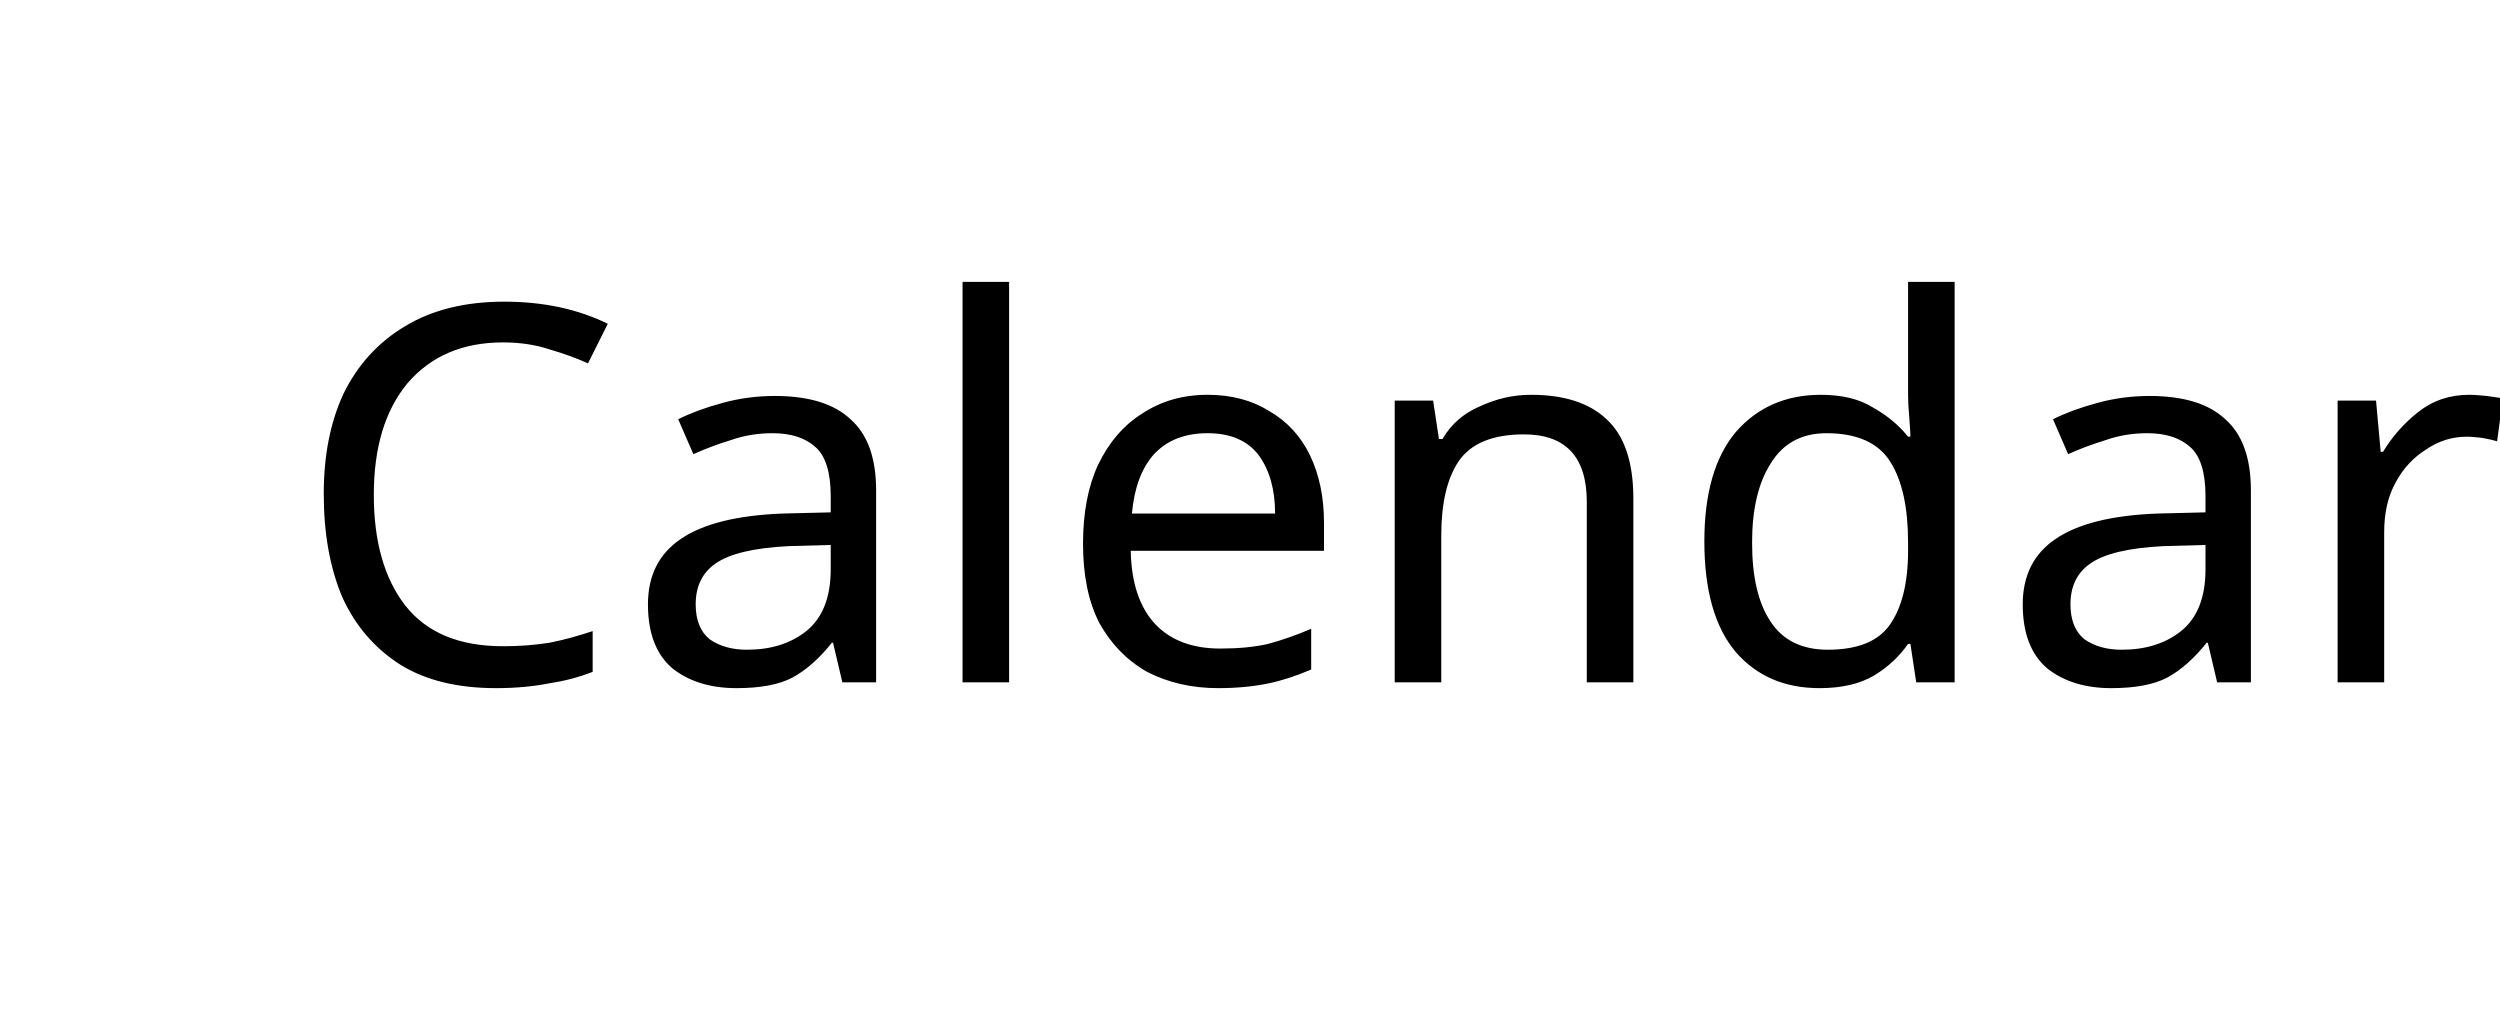
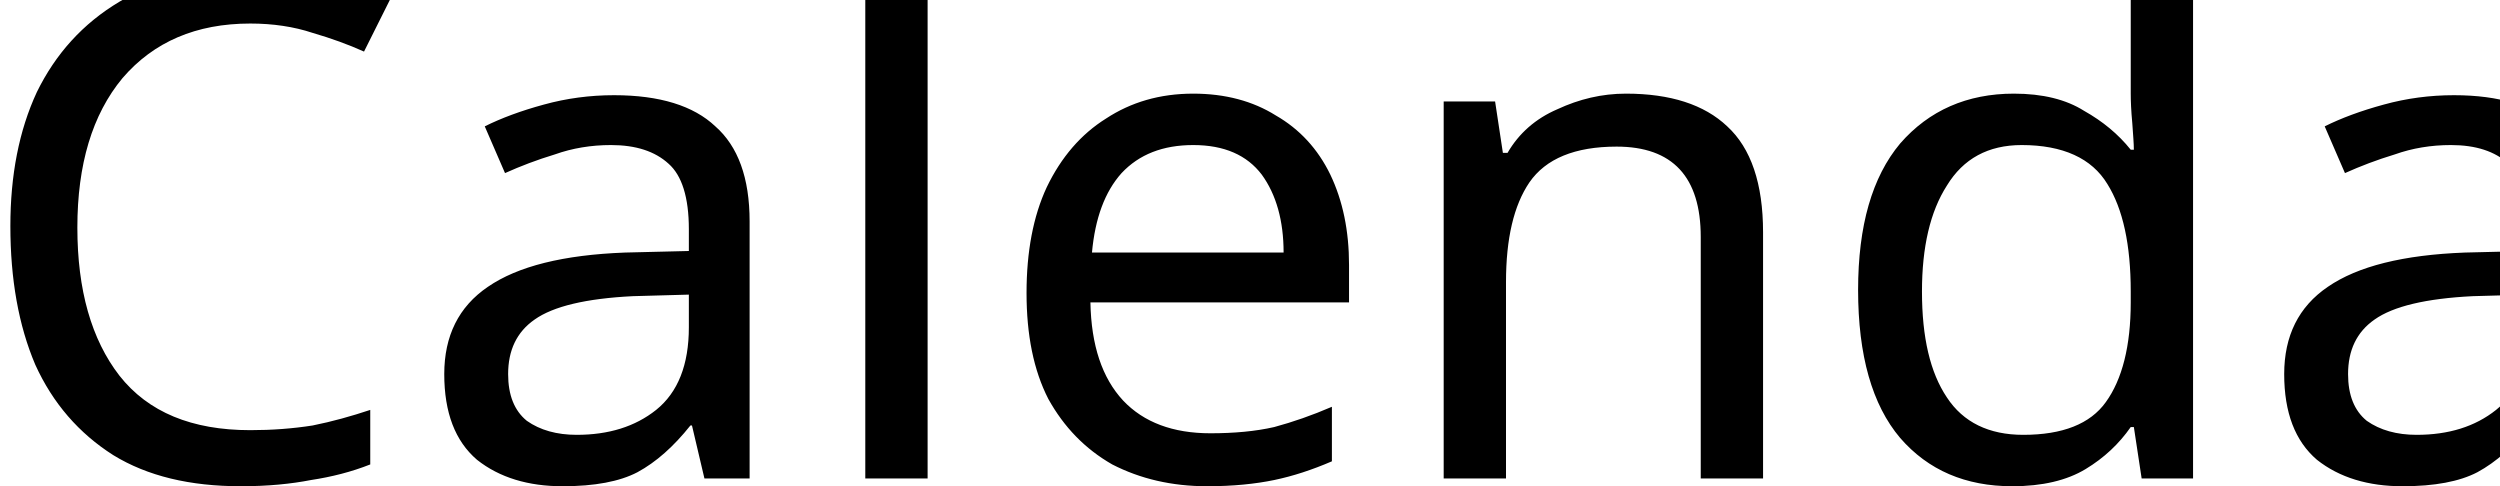
- <svg xmlns="http://www.w3.org/2000/svg" xmlns:xlink="http://www.w3.org/1999/xlink" width="126.823" height="51.343" viewBox="0 0 33.555 13.585" version="1.1" id="svg54904">
+ <svg xmlns="http://www.w3.org/2000/svg" xmlns:xlink="http://www.w3.org/1999/xlink" width="94.766" height="18.385" viewBox="0 0 25.073 4.864" version="1.1" id="svg54904">
  <defs id="defs54898">
    <linearGradient id="linearGradient8597">
      <stop style="stop-color:#404040;stop-opacity:1;" offset="0" id="stop8593" />
      <stop style="stop-color:#c4c4c4;stop-opacity:1" offset="1" id="stop8595" />
    </linearGradient>
    <linearGradient id="linearGradient7571">
      <stop style="stop-color:#404040;stop-opacity:1;" offset="0" id="stop7567" />
      <stop style="stop-color:#404040;stop-opacity:0;" offset="1" id="stop7569" />
    </linearGradient>
    <linearGradient xlink:href="#linearGradient7571" id="linearGradient7575" x1="-31.454" y1="314.813" x2="-31.414" y2="288.183" gradientUnits="userSpaceOnUse" gradientTransform="translate(-0.323705,-35.49033)" />
    <linearGradient xlink:href="#linearGradient8597" id="linearGradient8749" gradientUnits="userSpaceOnUse" x1="-53.527" y1="283.96" x2="-53.307" y2="257.411" />
  </defs>
-   <g id="layer1" transform="translate(-63.5301,-198.5954)">
+   <g id="layer1" transform="translate(-67.77103,-202.9555)">
    <g id="g55616" />
    <text xml:space="preserve" style="font-style:normal;font-weight:normal;font-size:10.583px;line-height:1.25;font-family:sans-serif;letter-spacing:0px;word-spacing:0px;fill:#000000;fill-opacity:1;stroke:none;stroke-width:0.265" x="67.437" y="207.754" id="text835">
      <tspan id="tspan833" x="67.437" y="207.754" style="font-style:normal;font-variant:normal;font-weight:normal;font-stretch:normal;font-size:7.056px;font-family:Calibri;-inkscape-font-specification:'Calibri, Normal';font-variant-ligatures:normal;font-variant-caps:normal;font-variant-numeric:normal;font-feature-settings:normal;text-align:start;writing-mode:lr-tb;text-anchor:start;stroke-width:0.265">Calendar</tspan>
    </text>
  </g>
</svg>
